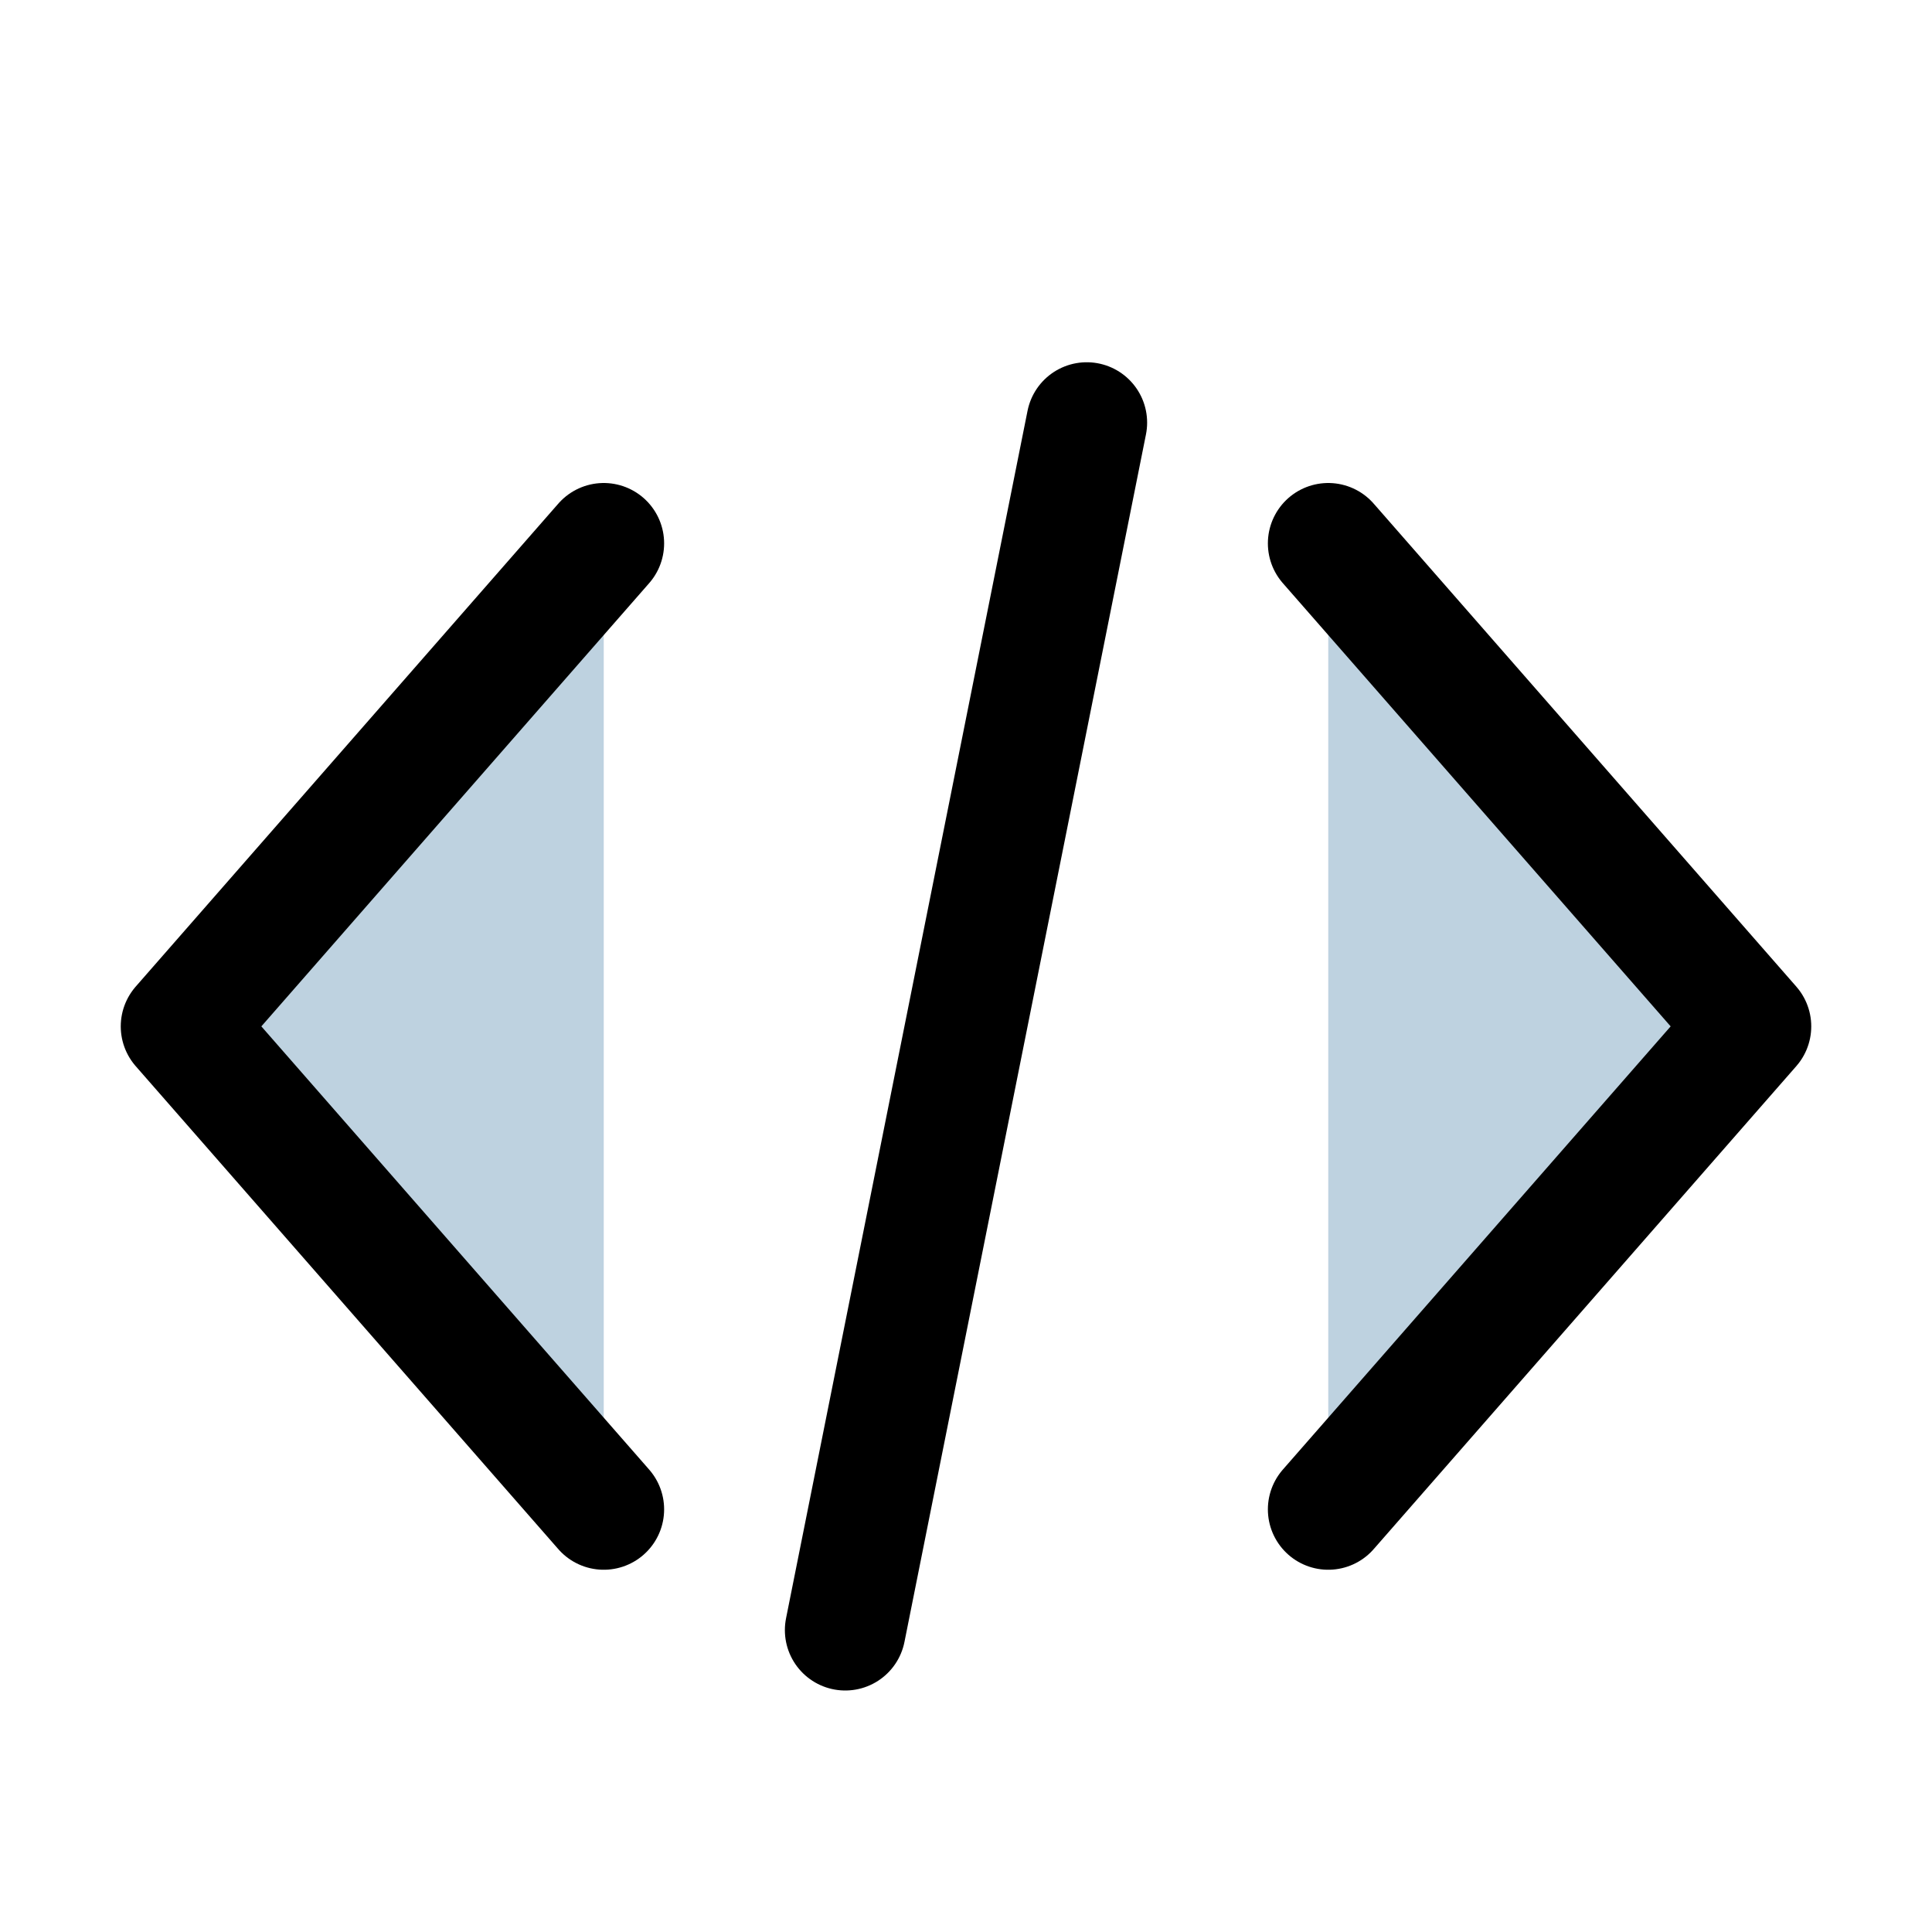
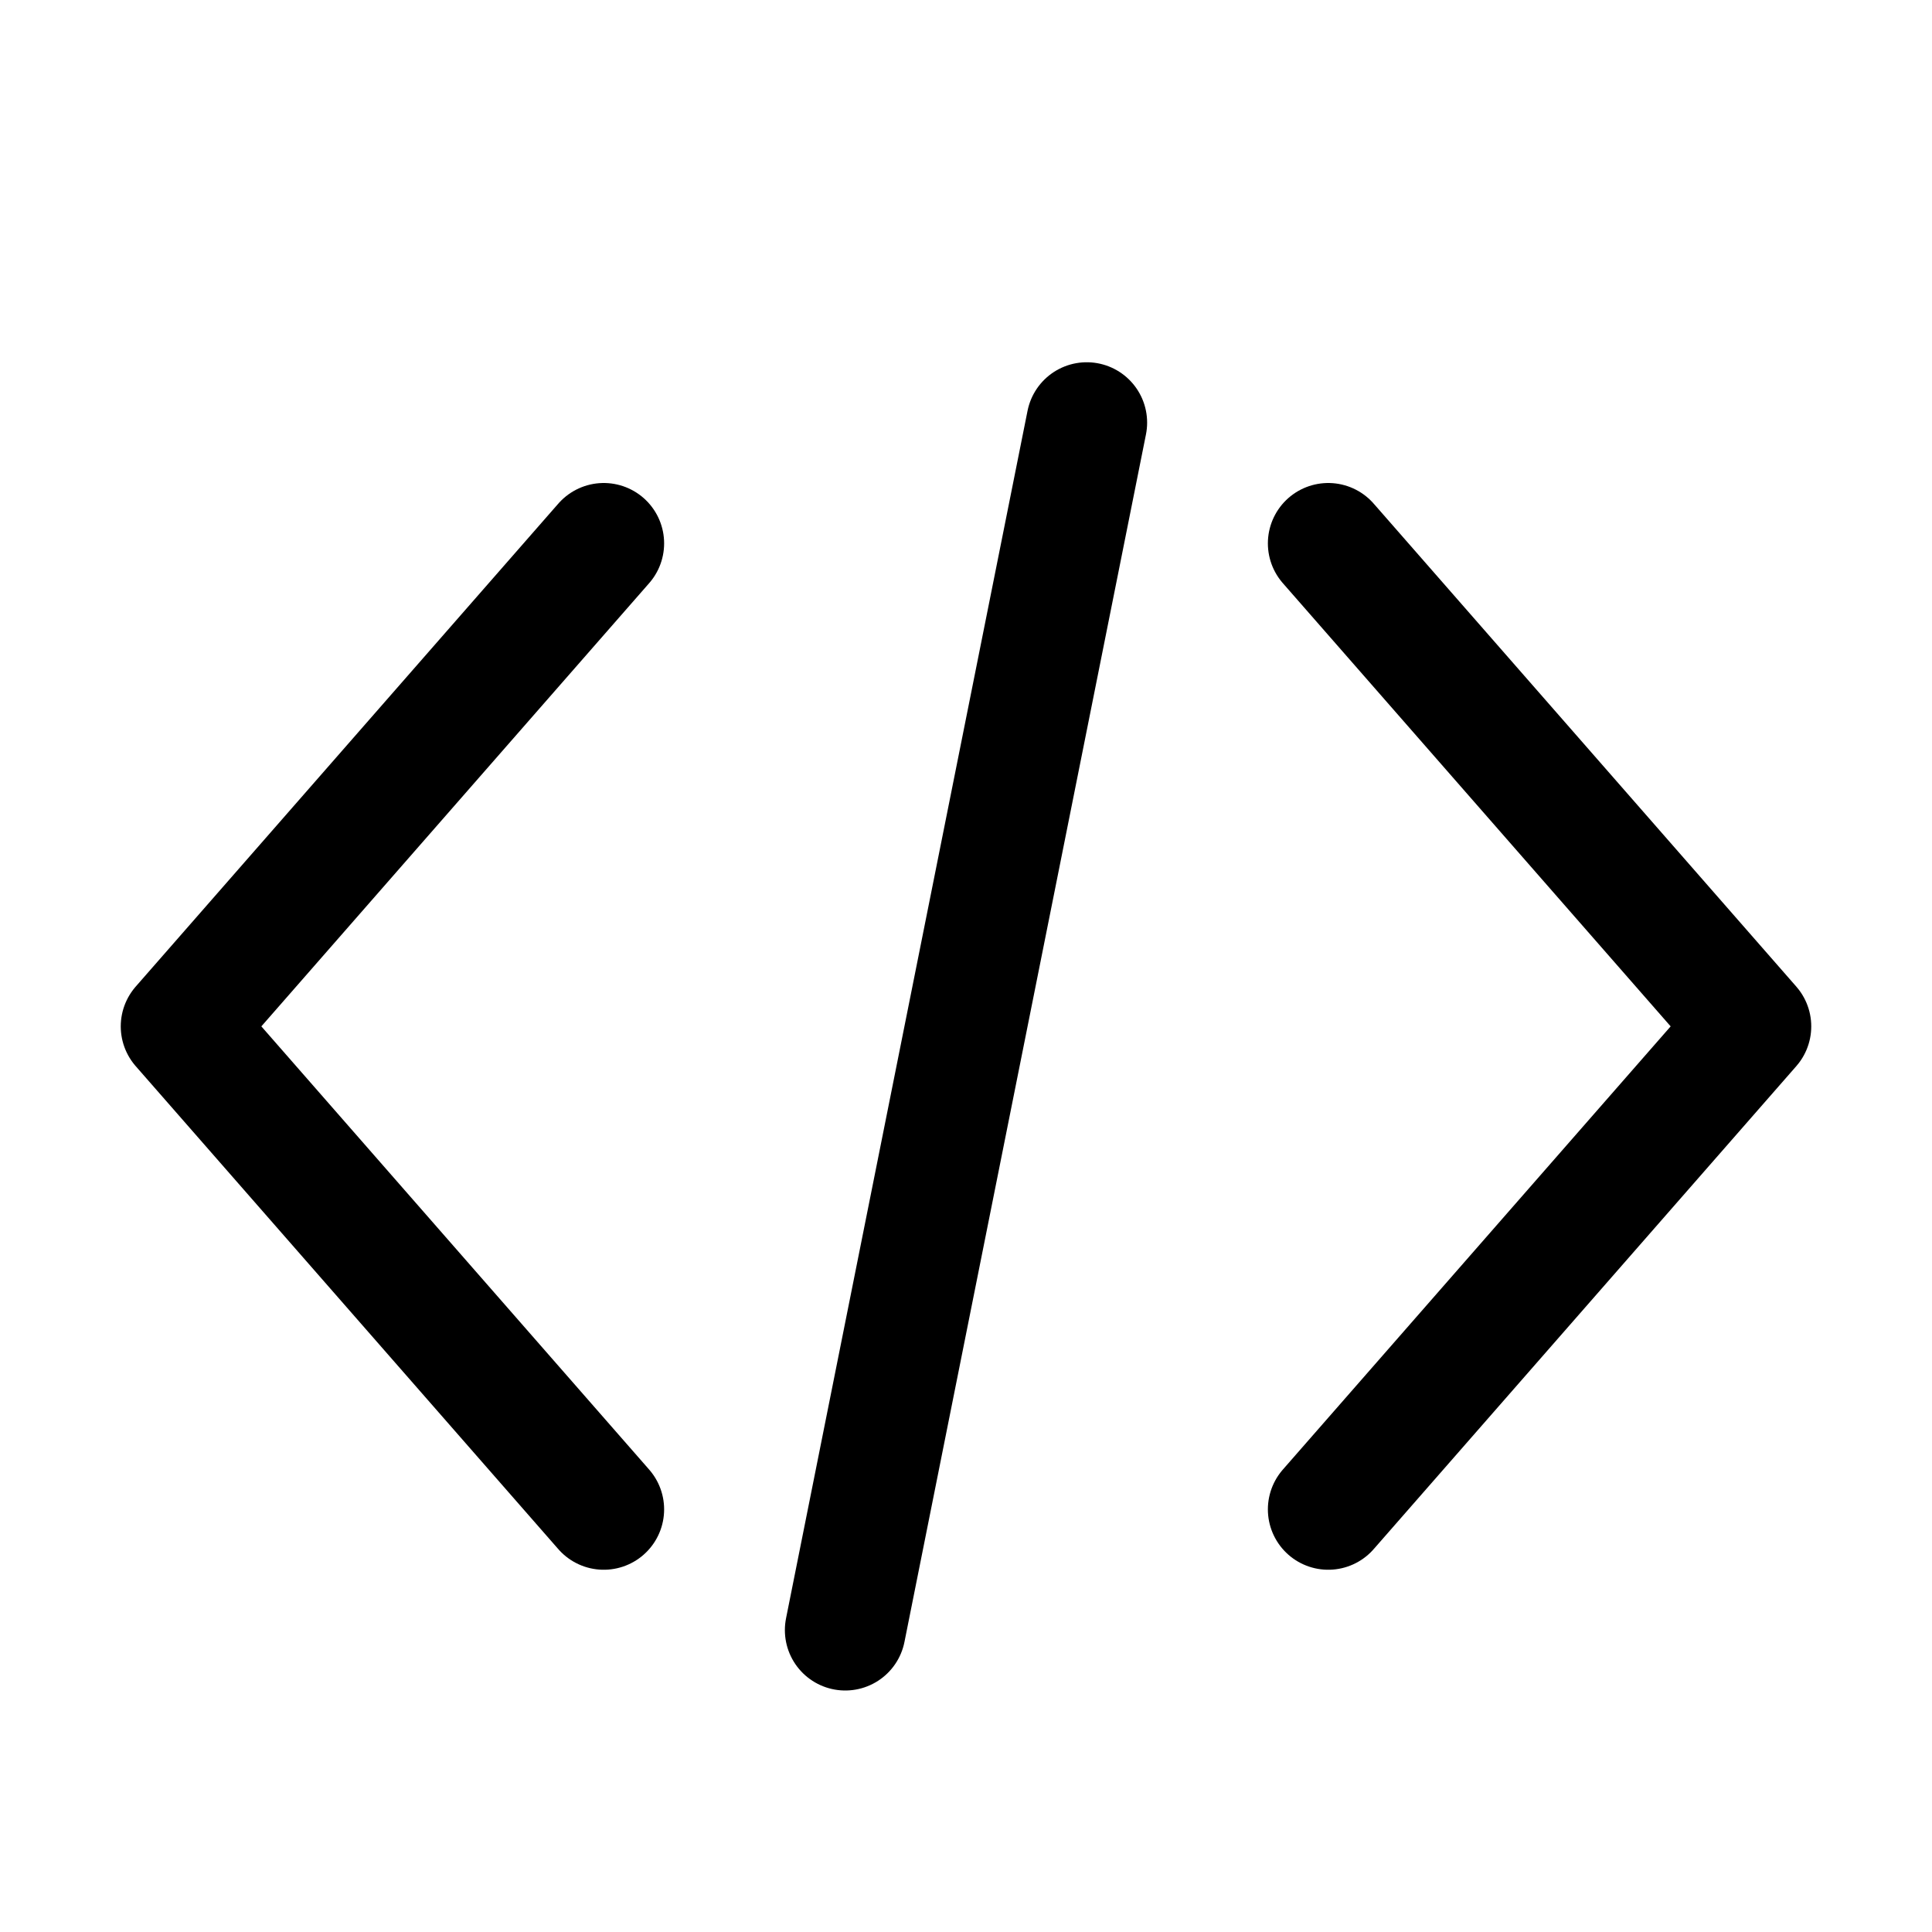
- <svg xmlns="http://www.w3.org/2000/svg" viewBox="0 0 32 32" width="32" height="32" fill="#bed2e0" stroke="currentcolor" stroke-linecap="round" stroke-linejoin="round" stroke-width="2">
+ <svg xmlns="http://www.w3.org/2000/svg" viewBox="0 0 32 32" width="32" height="32" fill="#bed2e000" stroke="currentcolor" stroke-linecap="round" stroke-linejoin="round" stroke-width="2">
  <path d="M10 9 L3 17 10 25 M22 9 L29 17 22 25 M18 7 L14 27" />
</svg>
